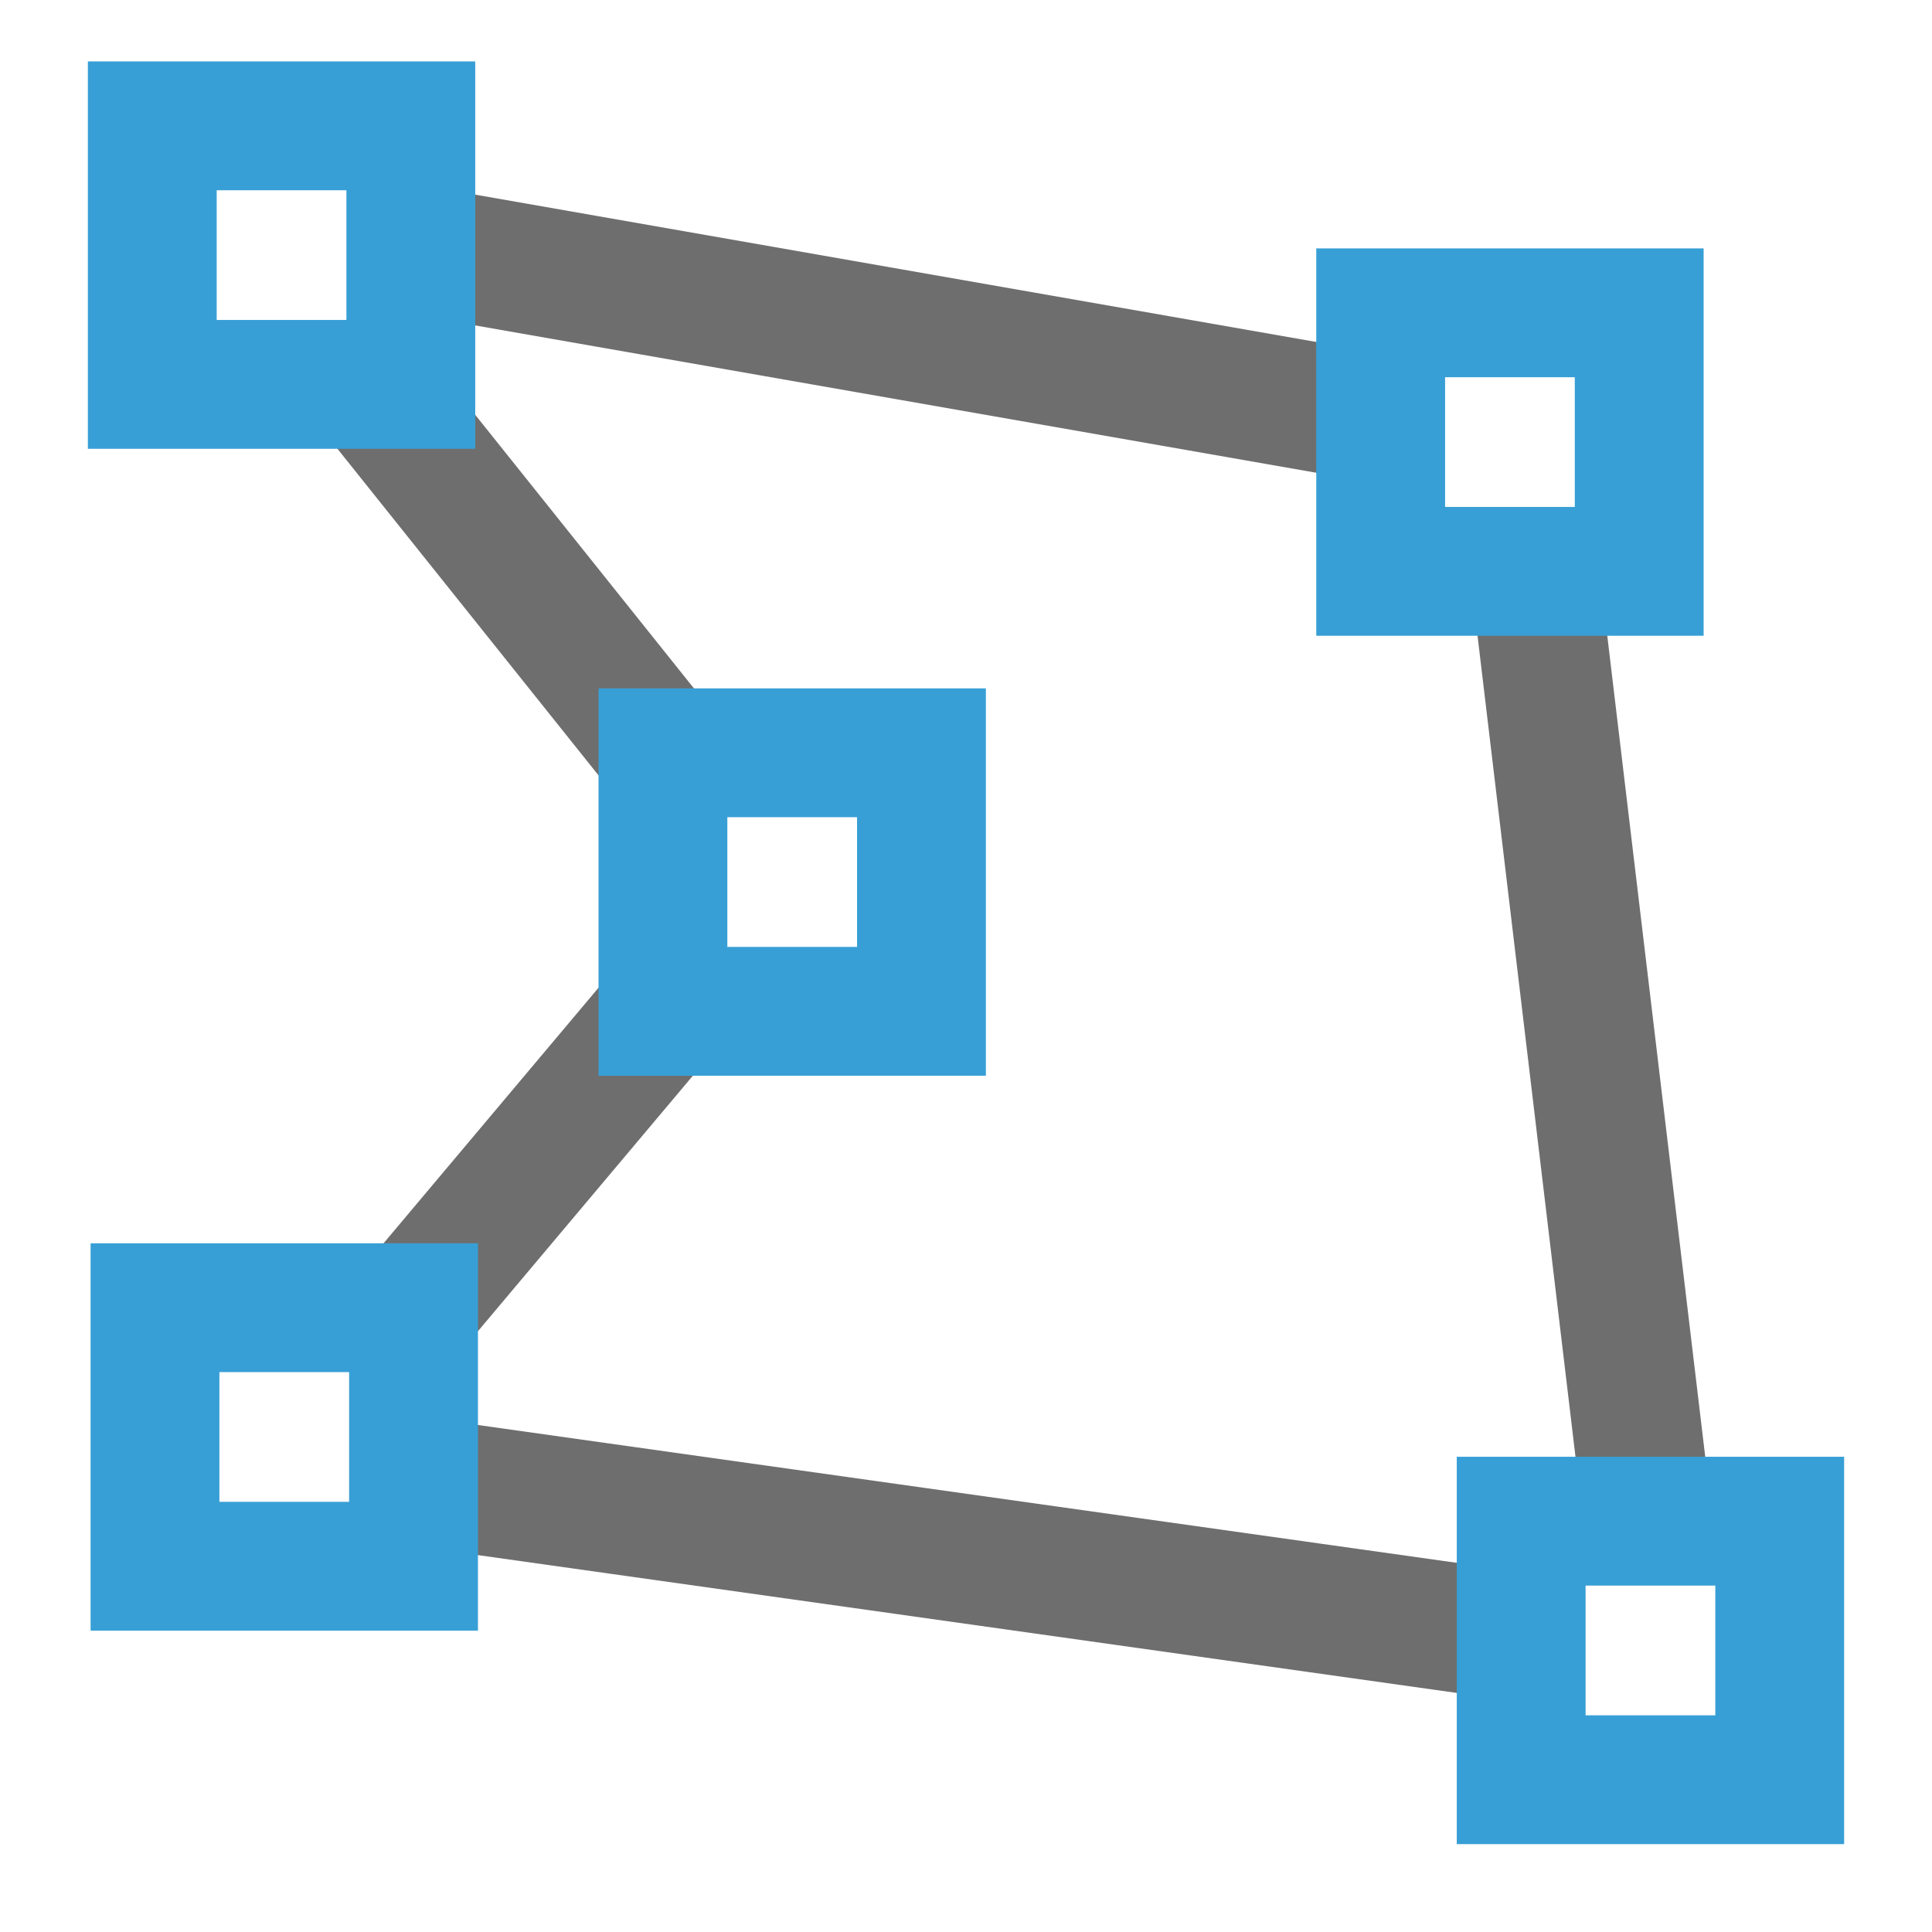
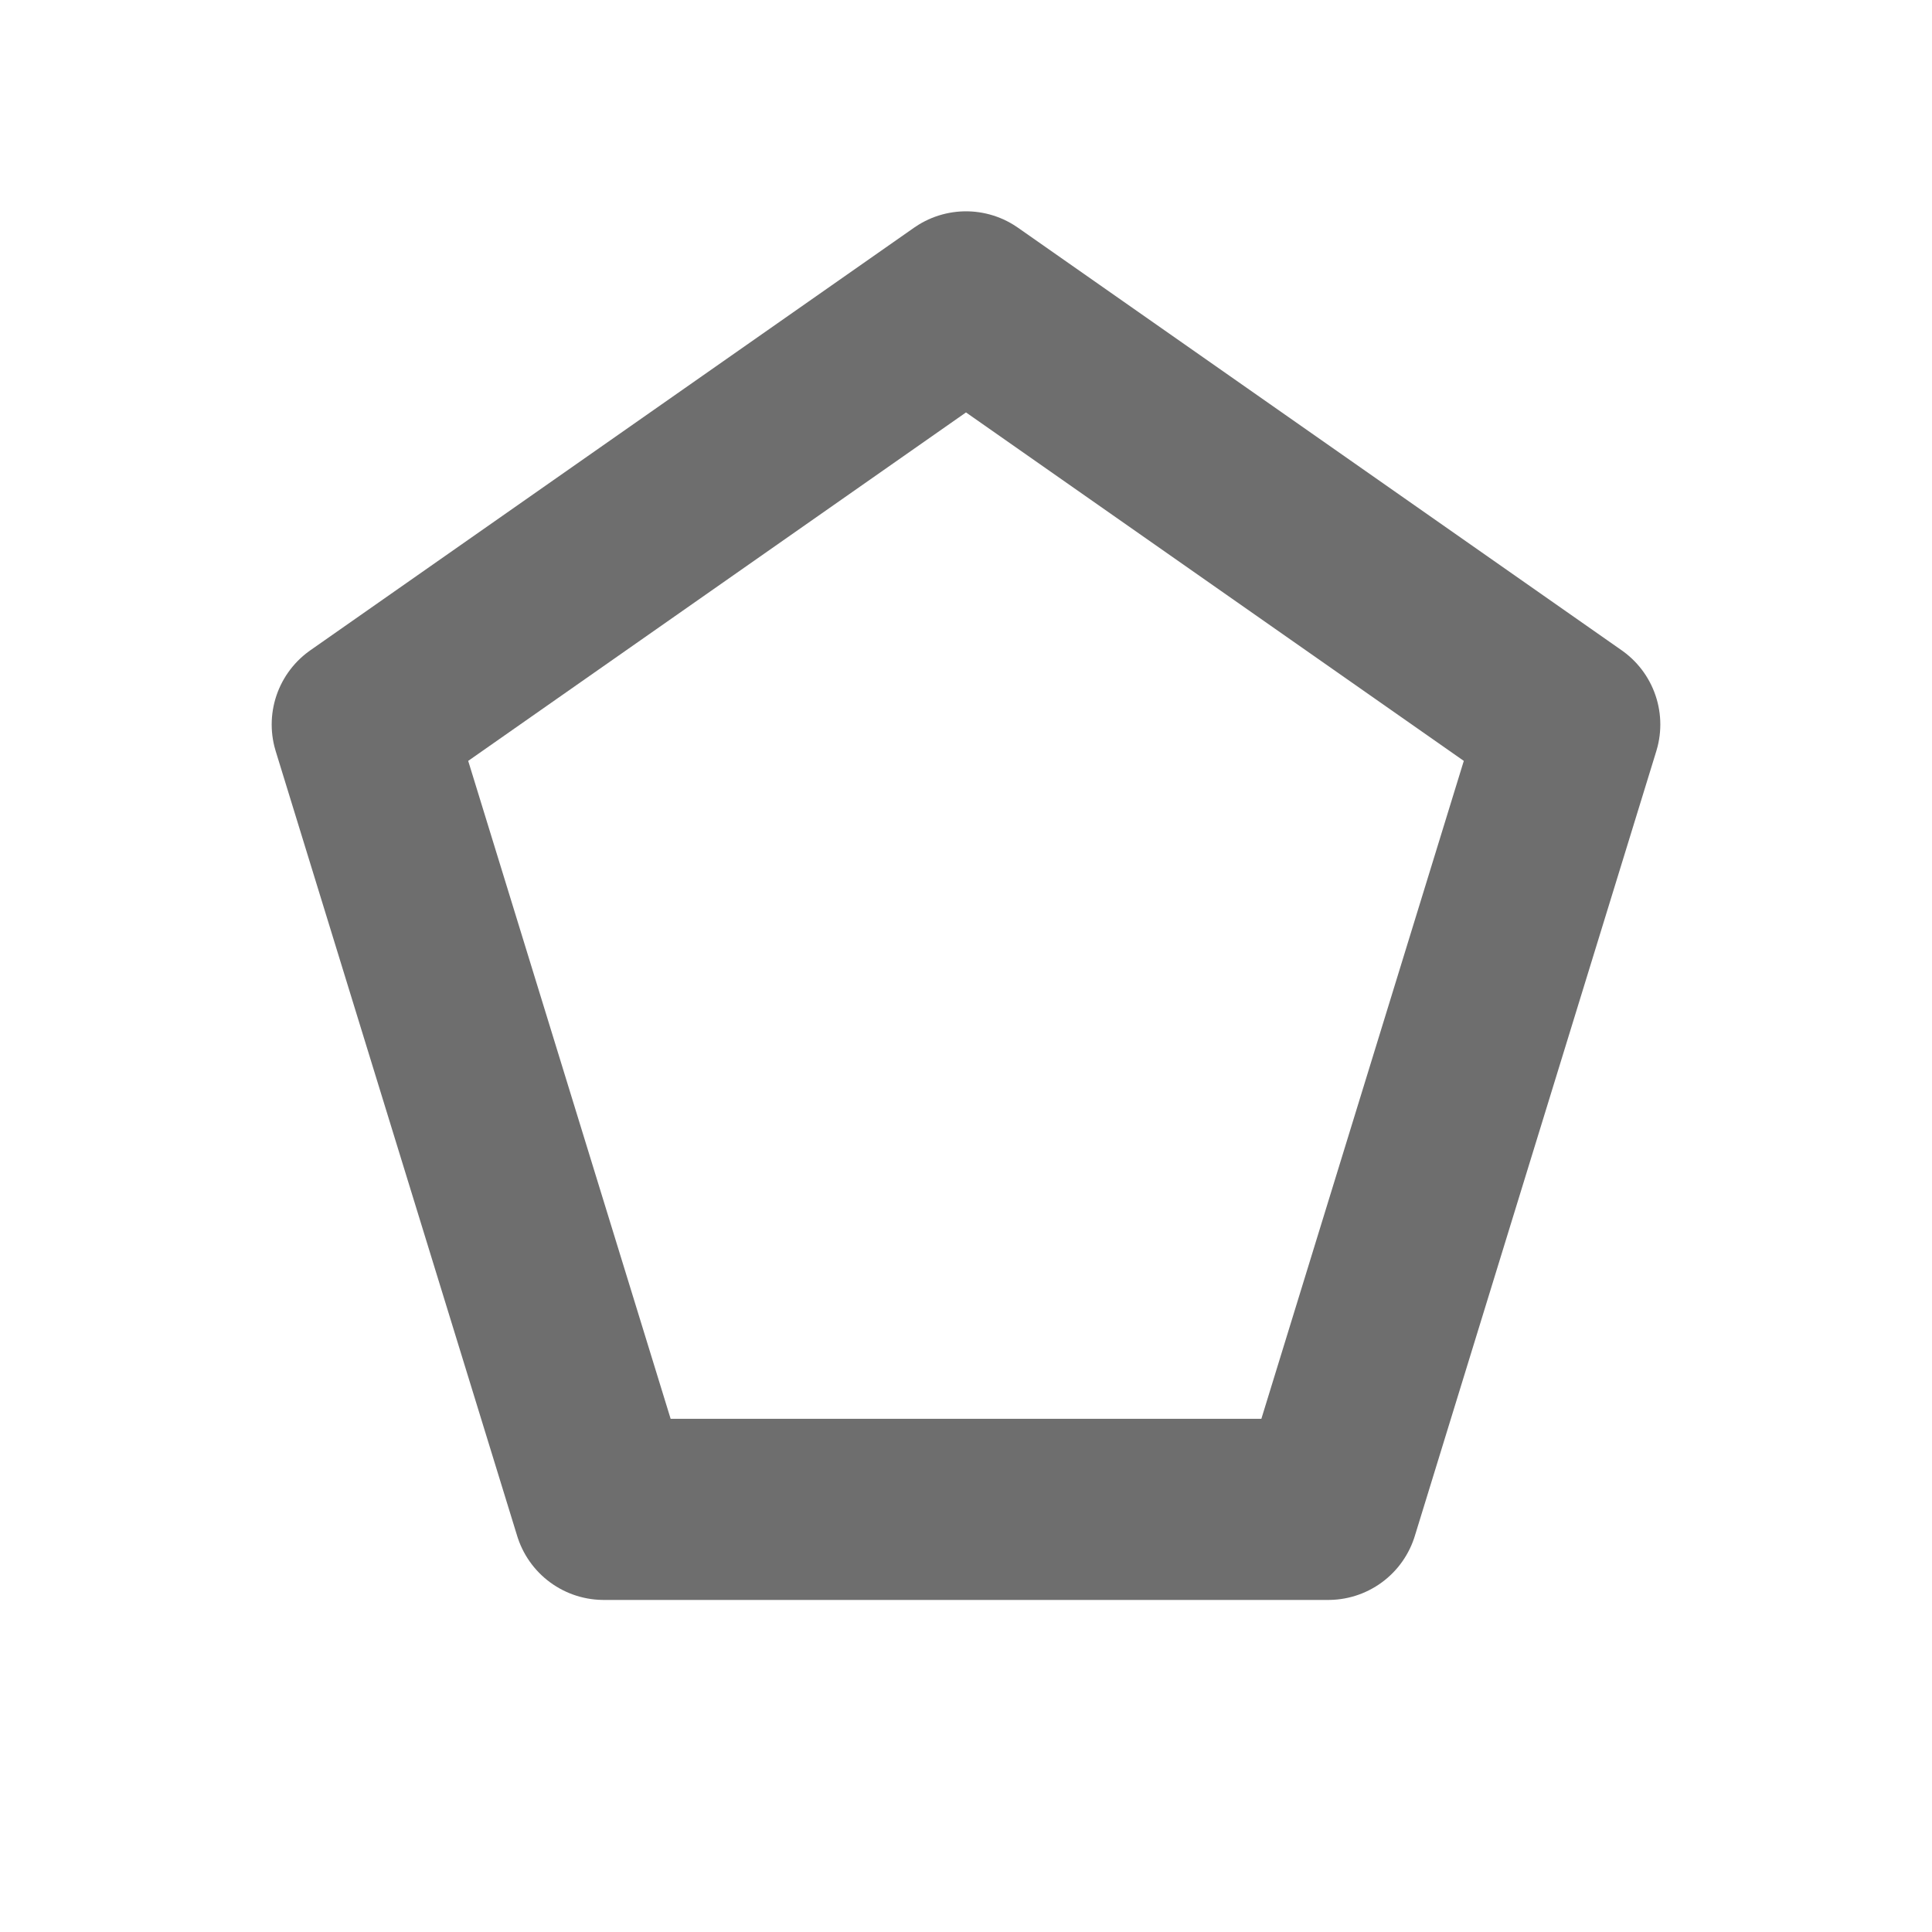
- <svg xmlns="http://www.w3.org/2000/svg" width="22" height="22" version="1.1" viewBox="0 0 22 22">
-   <g fill="none">
-     <g stroke="#6e6e6e" stroke-linejoin="bevel" stroke-width="1.467">
-       <path d="m17.349 18.644-12.713-1.79" />
-       <path d="m4.709 14.891 2.84-3.376" />
-       <path d="m7.549 8.572-3.412-4.268" />
-       <path d="m4.943 2.879 10.738 1.881" />
-       <path d="m17.475 6.497 1.265 10.602" />
-     </g>
-     <g stroke="#389fd6">
-       <rect x="1.765" y="14.891" width="2.944" height="2.944" stroke-width="1.467" style="paint-order:stroke fill markers" />
-       <rect x="1.734" y="1.433" width="2.944" height="2.944" stroke-width="1.467" style="paint-order:stroke fill markers" />
-       <g stroke-width="1.467">
-         <rect x="17.322" y="17.322" width="2.944" height="2.944" style="paint-order:stroke fill markers" />
-         <rect x="15.722" y="3.562" width="2.944" height="2.944" style="paint-order:stroke fill markers" />
-         <rect x="7.549" y="8.572" width="2.944" height="2.944" style="paint-order:stroke fill markers" />
-       </g>
-     </g>
-   </g>
+ <svg xmlns="http://www.w3.org/2000/svg" width="16" height="16" viewBox="0 0 16 16" fill="none">
+   <path d="M8 2.5l5 3.5-2 6.5H5L3 6z" stroke="#6E6E6E" stroke-width="1.5" stroke-linecap="round" stroke-linejoin="round" fill="none" />
</svg>
